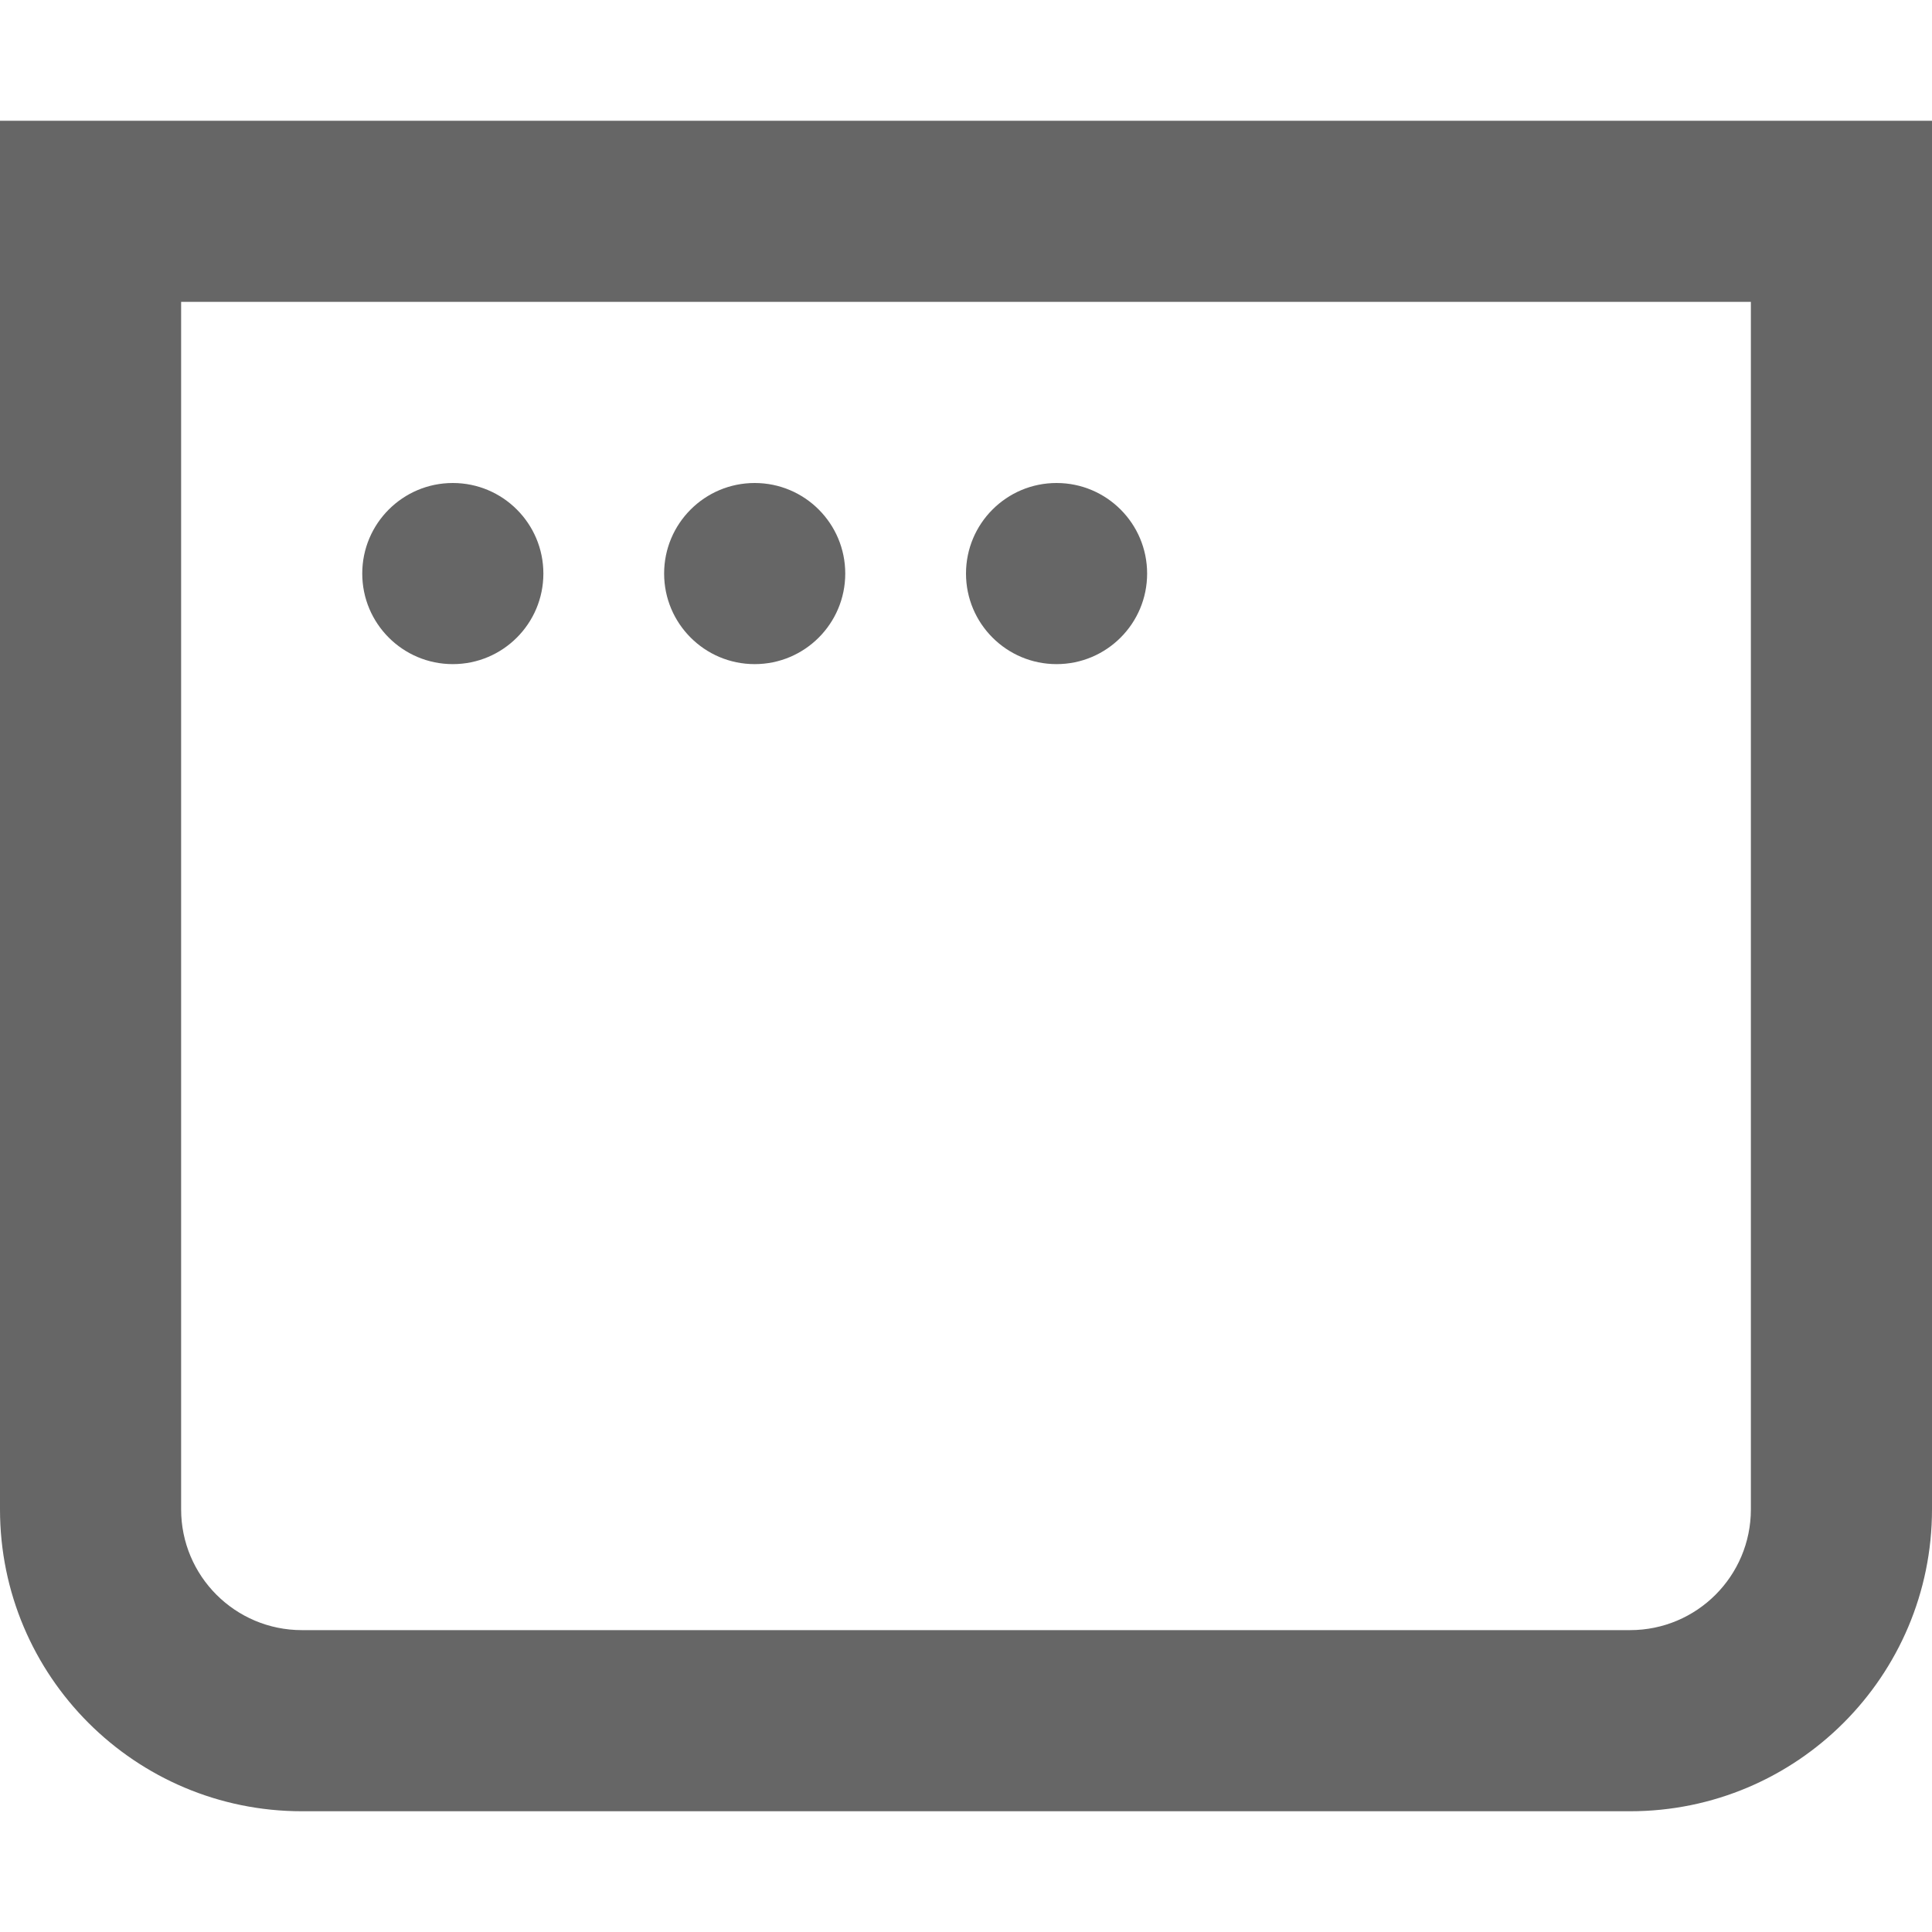
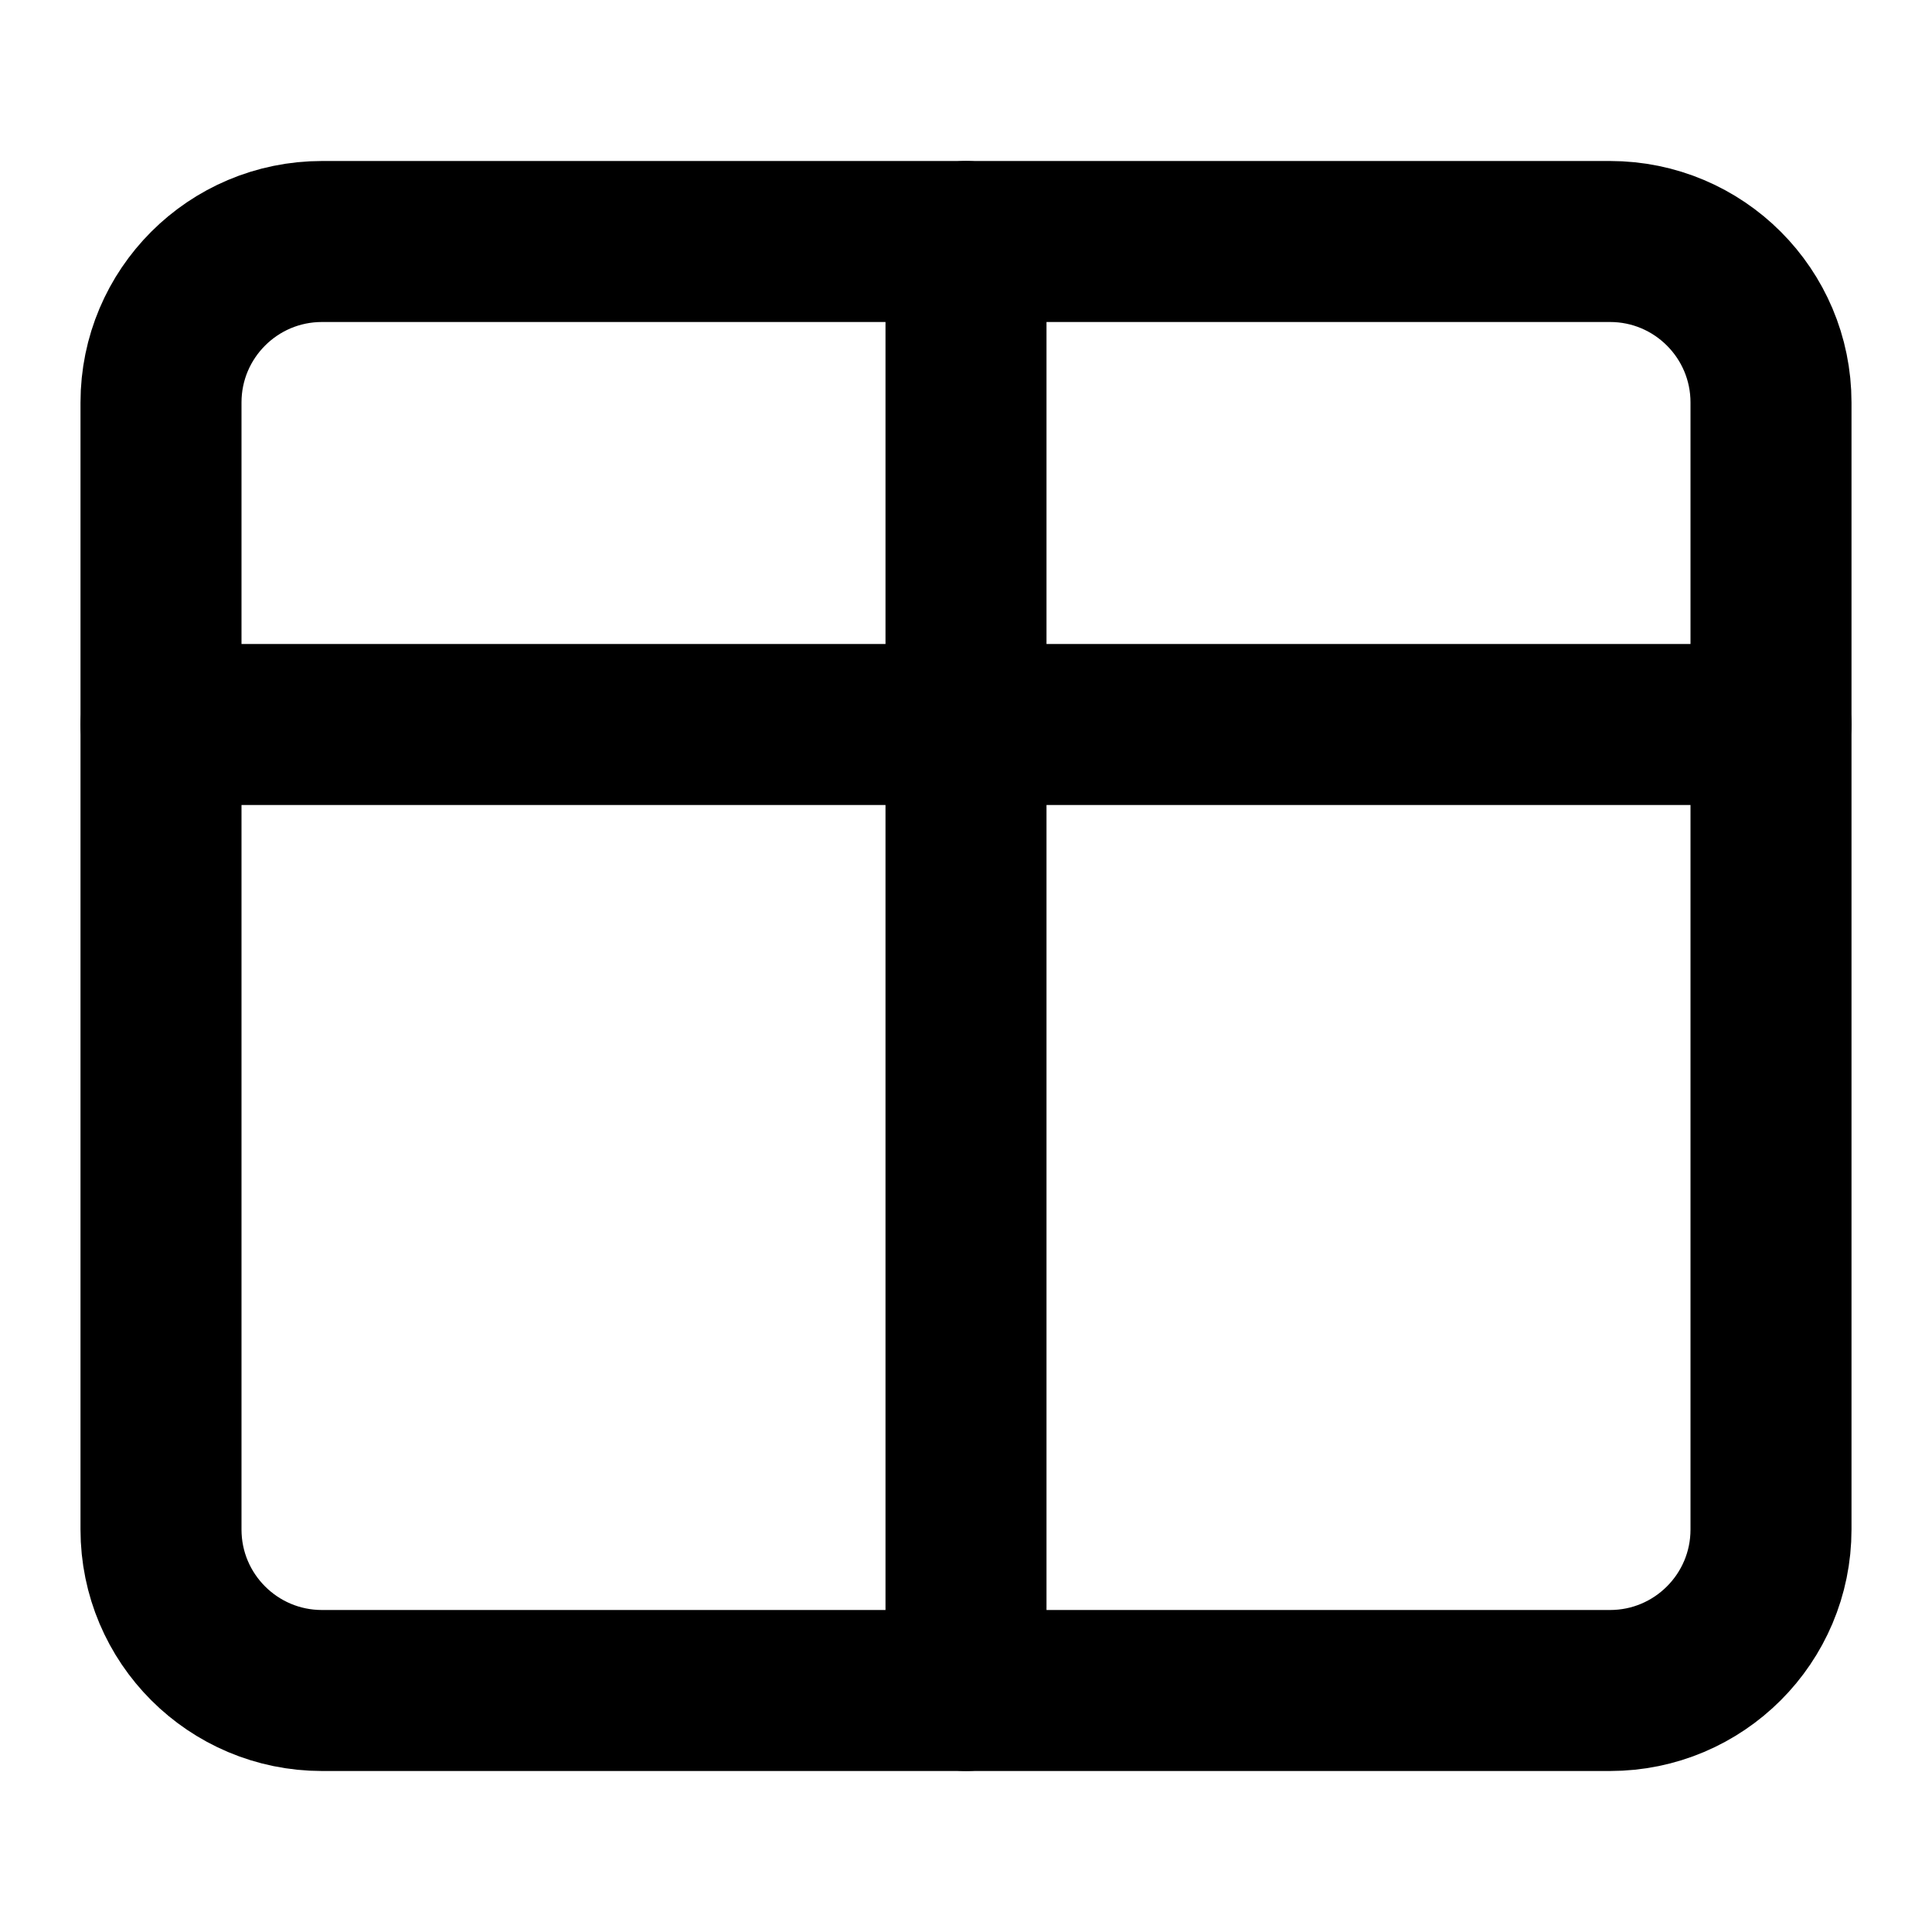
- <svg xmlns="http://www.w3.org/2000/svg" fill="none" viewBox="0 0 16 16">
-   <path fill-rule="evenodd" clip-rule="evenodd" d="M1.5 2.5h13v10a1 1 0 0 1-1 1h-11a1 1 0 0 1-1-1zM0 1h16v11.5a2.5 2.5 0 0 1-2.5 2.5h-11A2.5 2.5 0 0 1 0 12.5zm3.75 4.5a.75.75 0 1 0 0-1.5.75.75 0 0 0 0 1.5M7 4.75a.75.75 0 1 1-1.5 0 .75.75 0 0 1 1.5 0m1.75.75a.75.75 0 1 0 0-1.5.75.75 0 0 0 0 1.5" fill="#666" />
+ <svg xmlns="http://www.w3.org/2000/svg" width="24" height="24" viewBox="0 0 24 24" fill="none" stroke="currentColor" stroke-width="2" stroke-linecap="round" stroke-linejoin="round">
+   <rect x="2" y="3" width="20" height="18" rx="2" ry="2" />
+   <line x1="2" y1="9" x2="22" y2="9" />
+   <line x1="12" y1="3" x2="12" y2="21" />
</svg>
